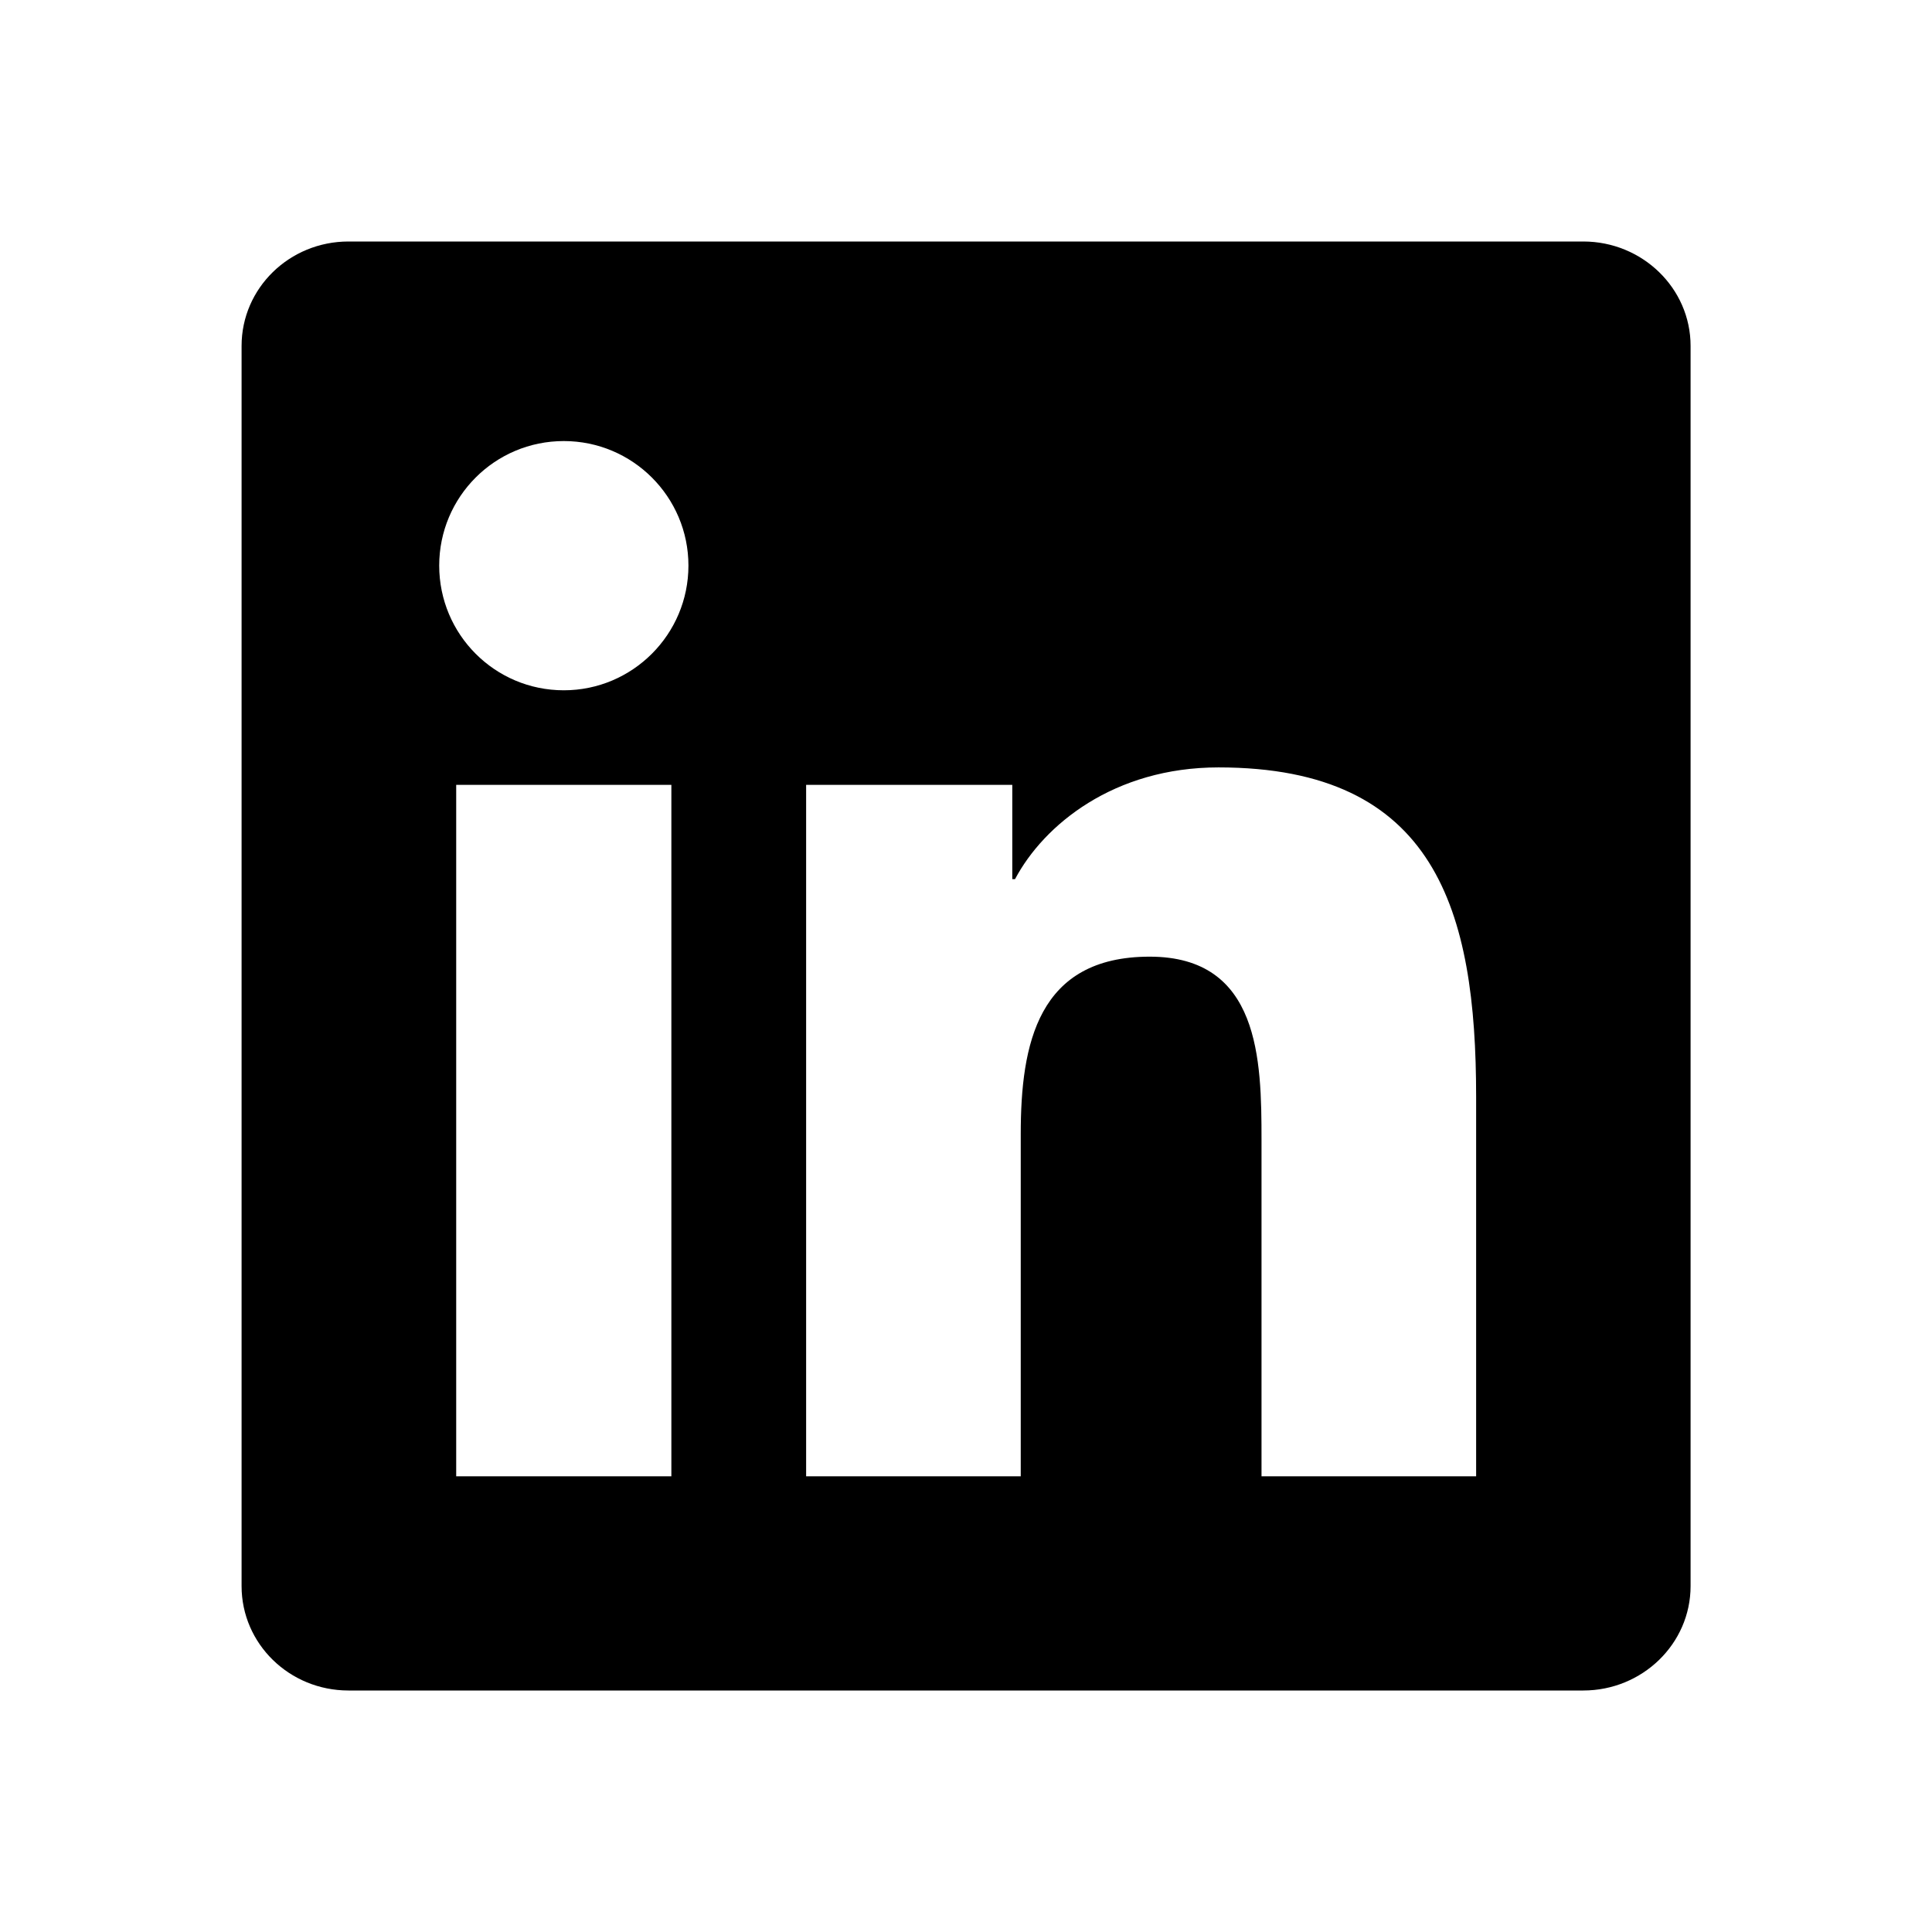
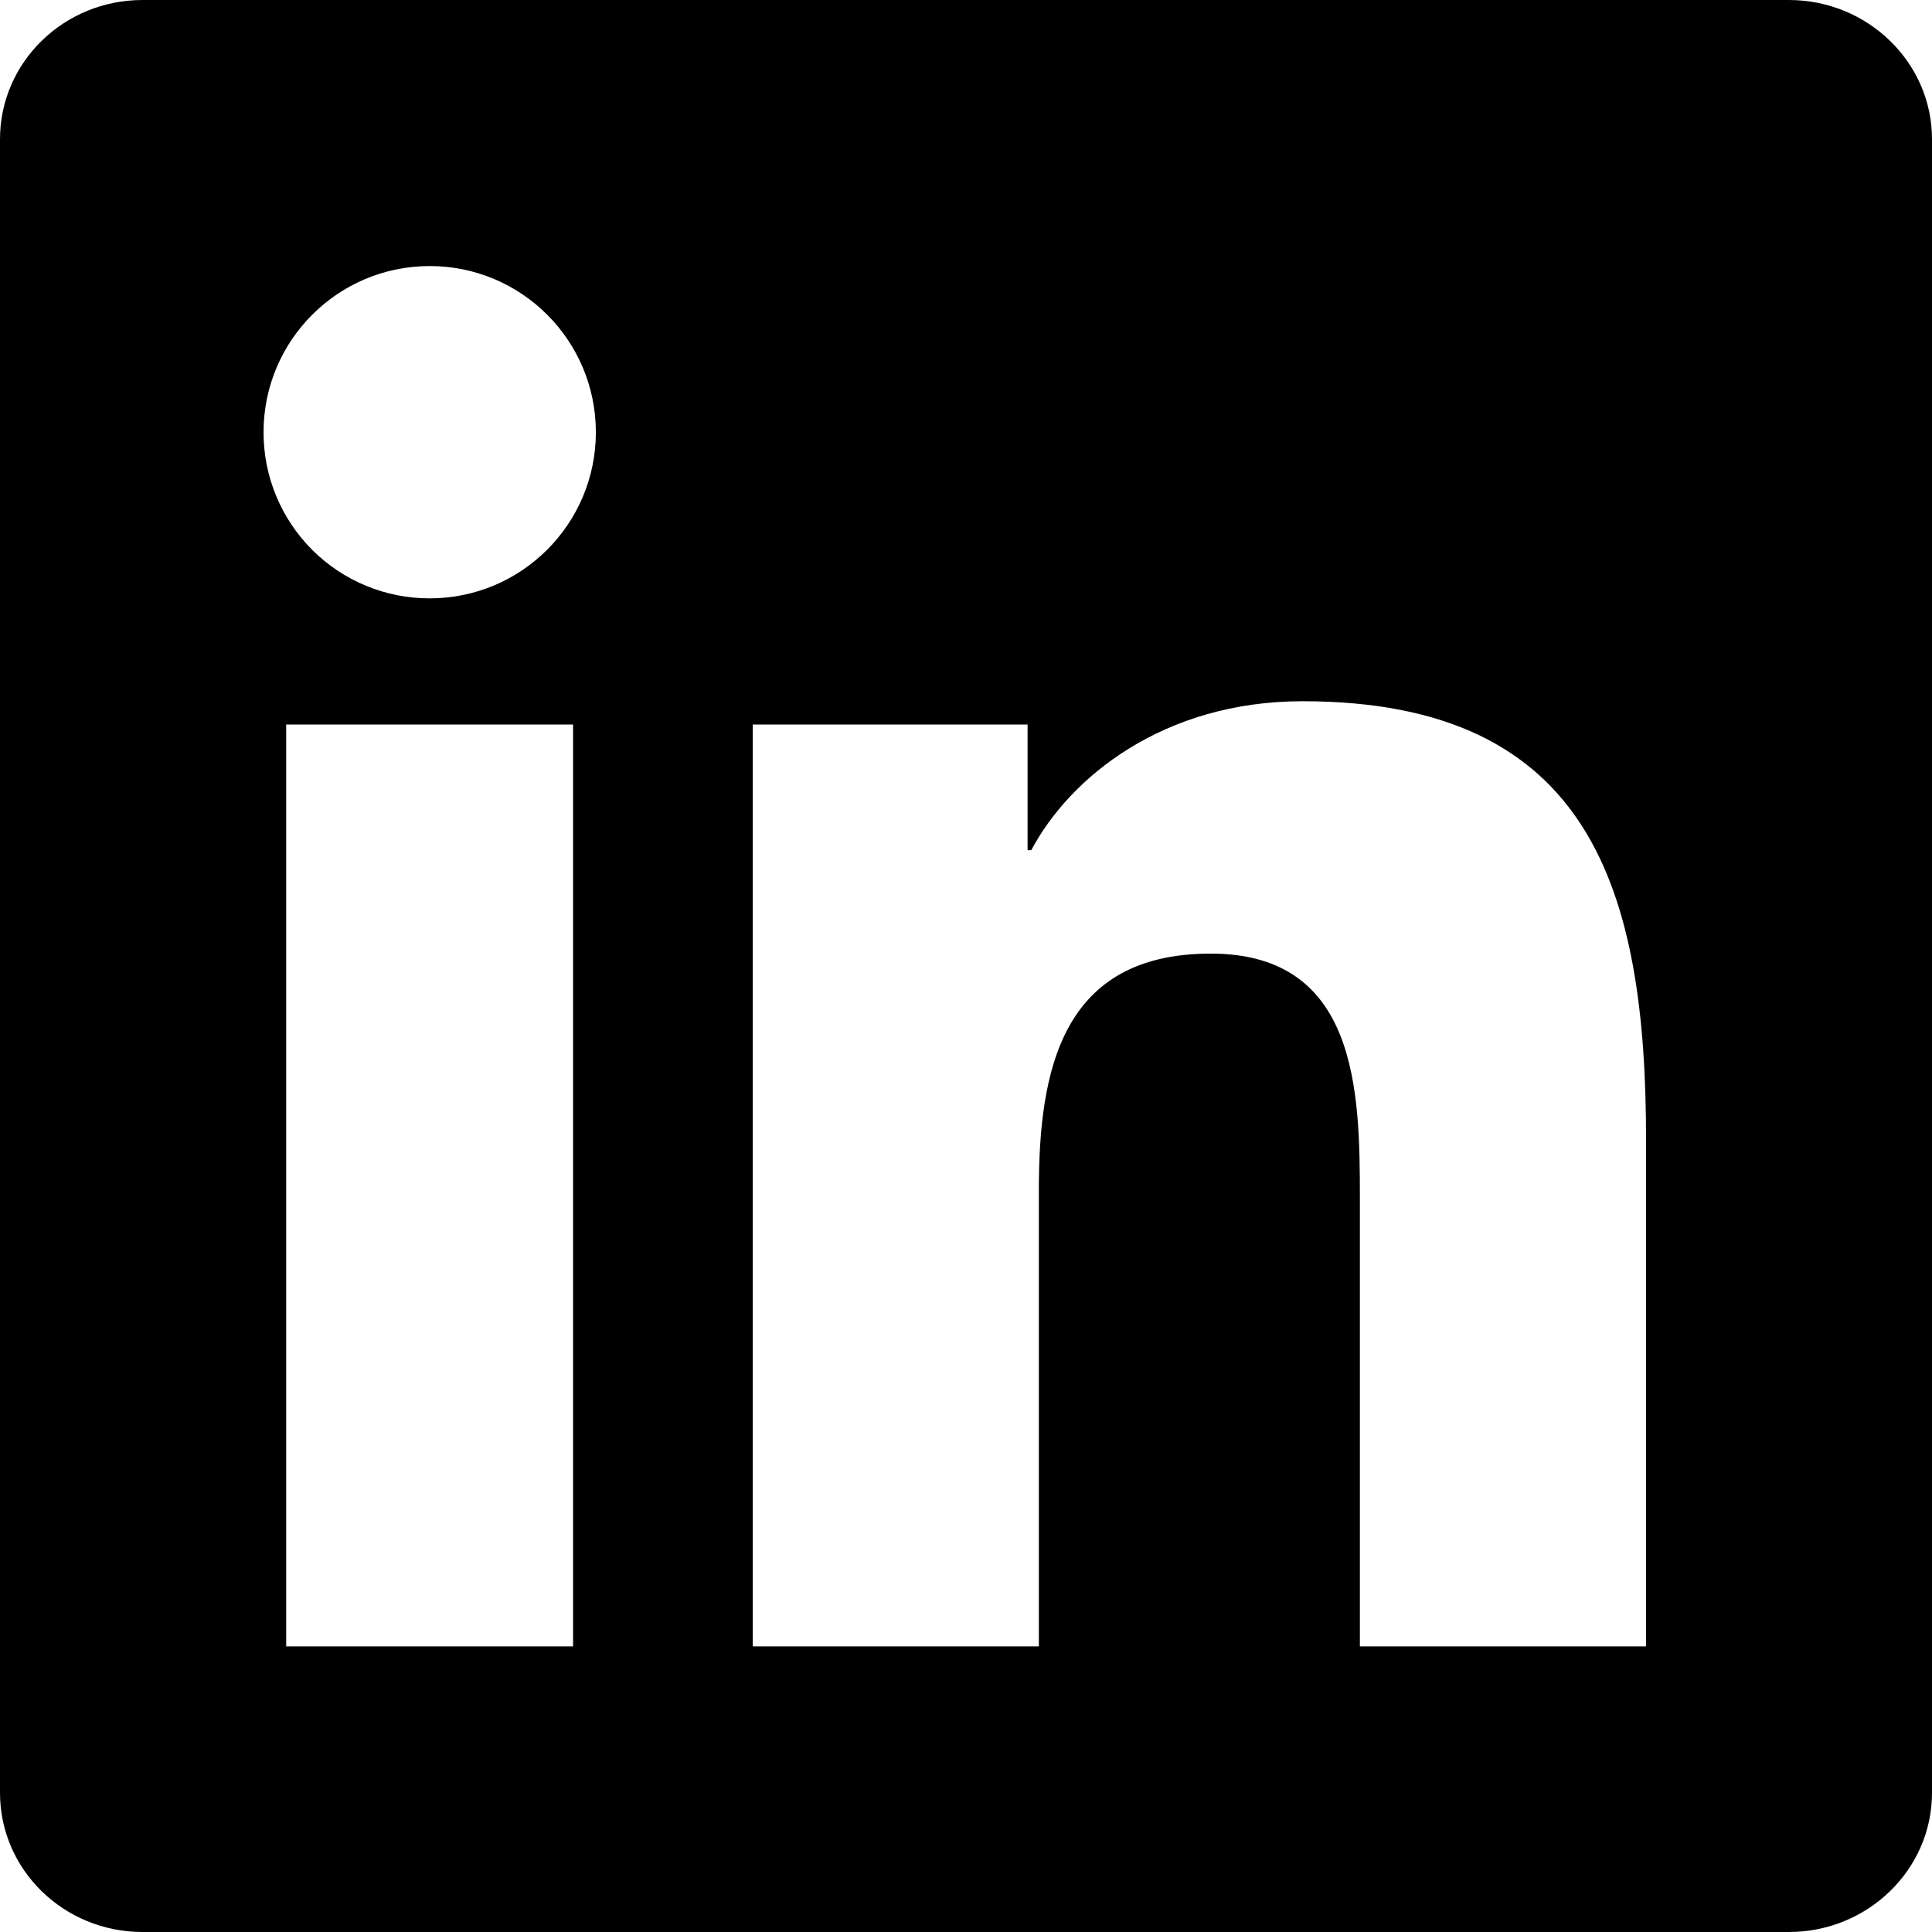
- <svg xmlns="http://www.w3.org/2000/svg" viewBox="0 0 24 24" fill="currentColor" class="size-8" style="--darkreader-inline-fill: currentColor;">
-   <path d="M18.336 18.339H15.671V14.162C15.671 13.166 15.65 11.884 14.282 11.884C12.892 11.884 12.68 12.968 12.68 14.089V18.339H10.014V9.75H12.575V10.921H12.609C12.967 10.246 13.837 9.533 15.137 9.533C17.837 9.533 18.337 11.311 18.337 13.624V18.339H18.336ZM7.004 8.575C6.146 8.575 5.456 7.88 5.456 7.026C5.456 6.173 6.146 5.479 7.004 5.479C7.859 5.479 8.552 6.173 8.552 7.026C8.552 7.88 7.858 8.575 7.004 8.575ZM8.34 18.339H5.667V9.75H8.34V18.339ZM19.67 3H4.329C3.595 3 3.001 3.58 3.001 4.297V19.703C3.001 20.42 3.595 21 4.329 21H19.668C20.401 21 21.001 20.42 21.001 19.703V4.297C21.001 3.58 20.401 3 19.668 3H19.67Z" />
+ <svg viewBox="0 0 24 24">
+   <path fill="currentColor" d="M20.447 20.452h-3.554v-5.569c0-1.328-.027-3.037-1.852-3.037c-1.853 0-2.136 1.445-2.136 2.939v5.667H9.351V9h3.414v1.561h.046c.477-.9 1.637-1.85 3.37-1.85c3.601 0 4.267 2.37 4.267 5.455v6.286zM5.337 7.433a2.06 2.06 0 0 1-2.063-2.065a2.064 2.064 0 1 1 2.063 2.065m1.782 13.019H3.555V9h3.564zM22.225 0H1.771C.792 0 0 .774 0 1.729v20.542C0 23.227.792 24 1.771 24h20.451C23.2 24 24 23.227 24 22.271V1.729C24 .774 23.2 0 22.222 0z" />
</svg>
